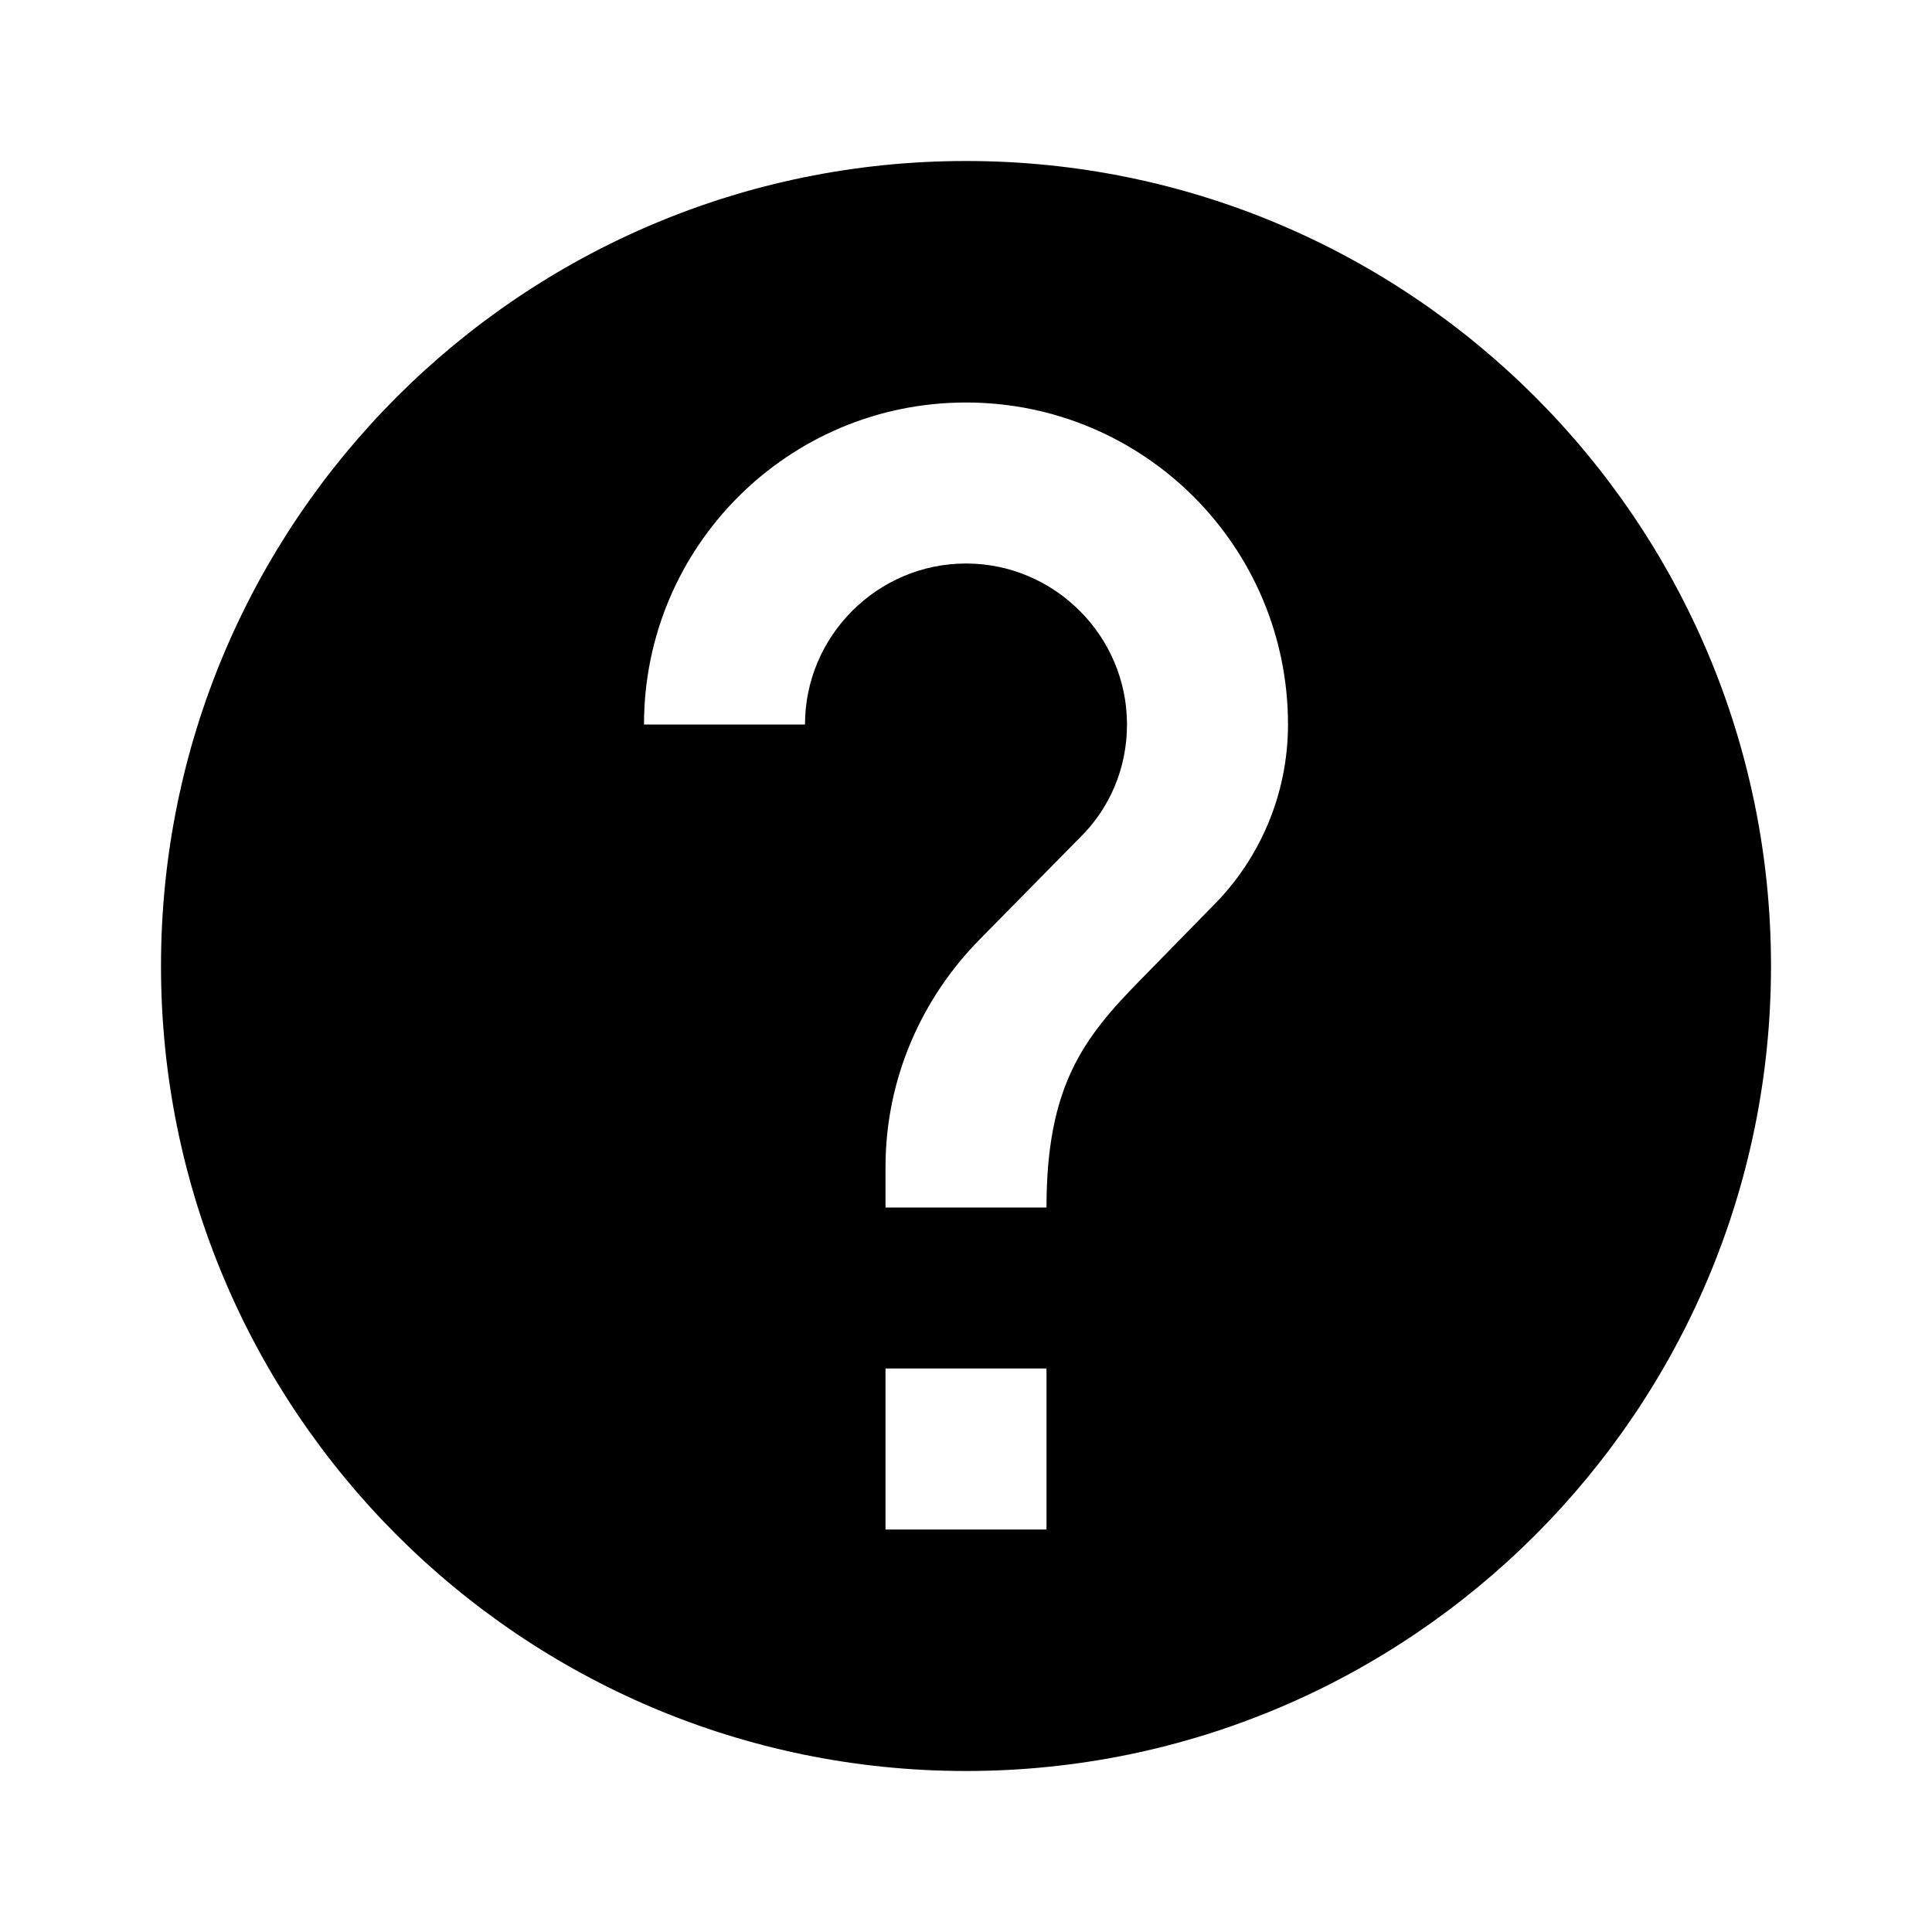
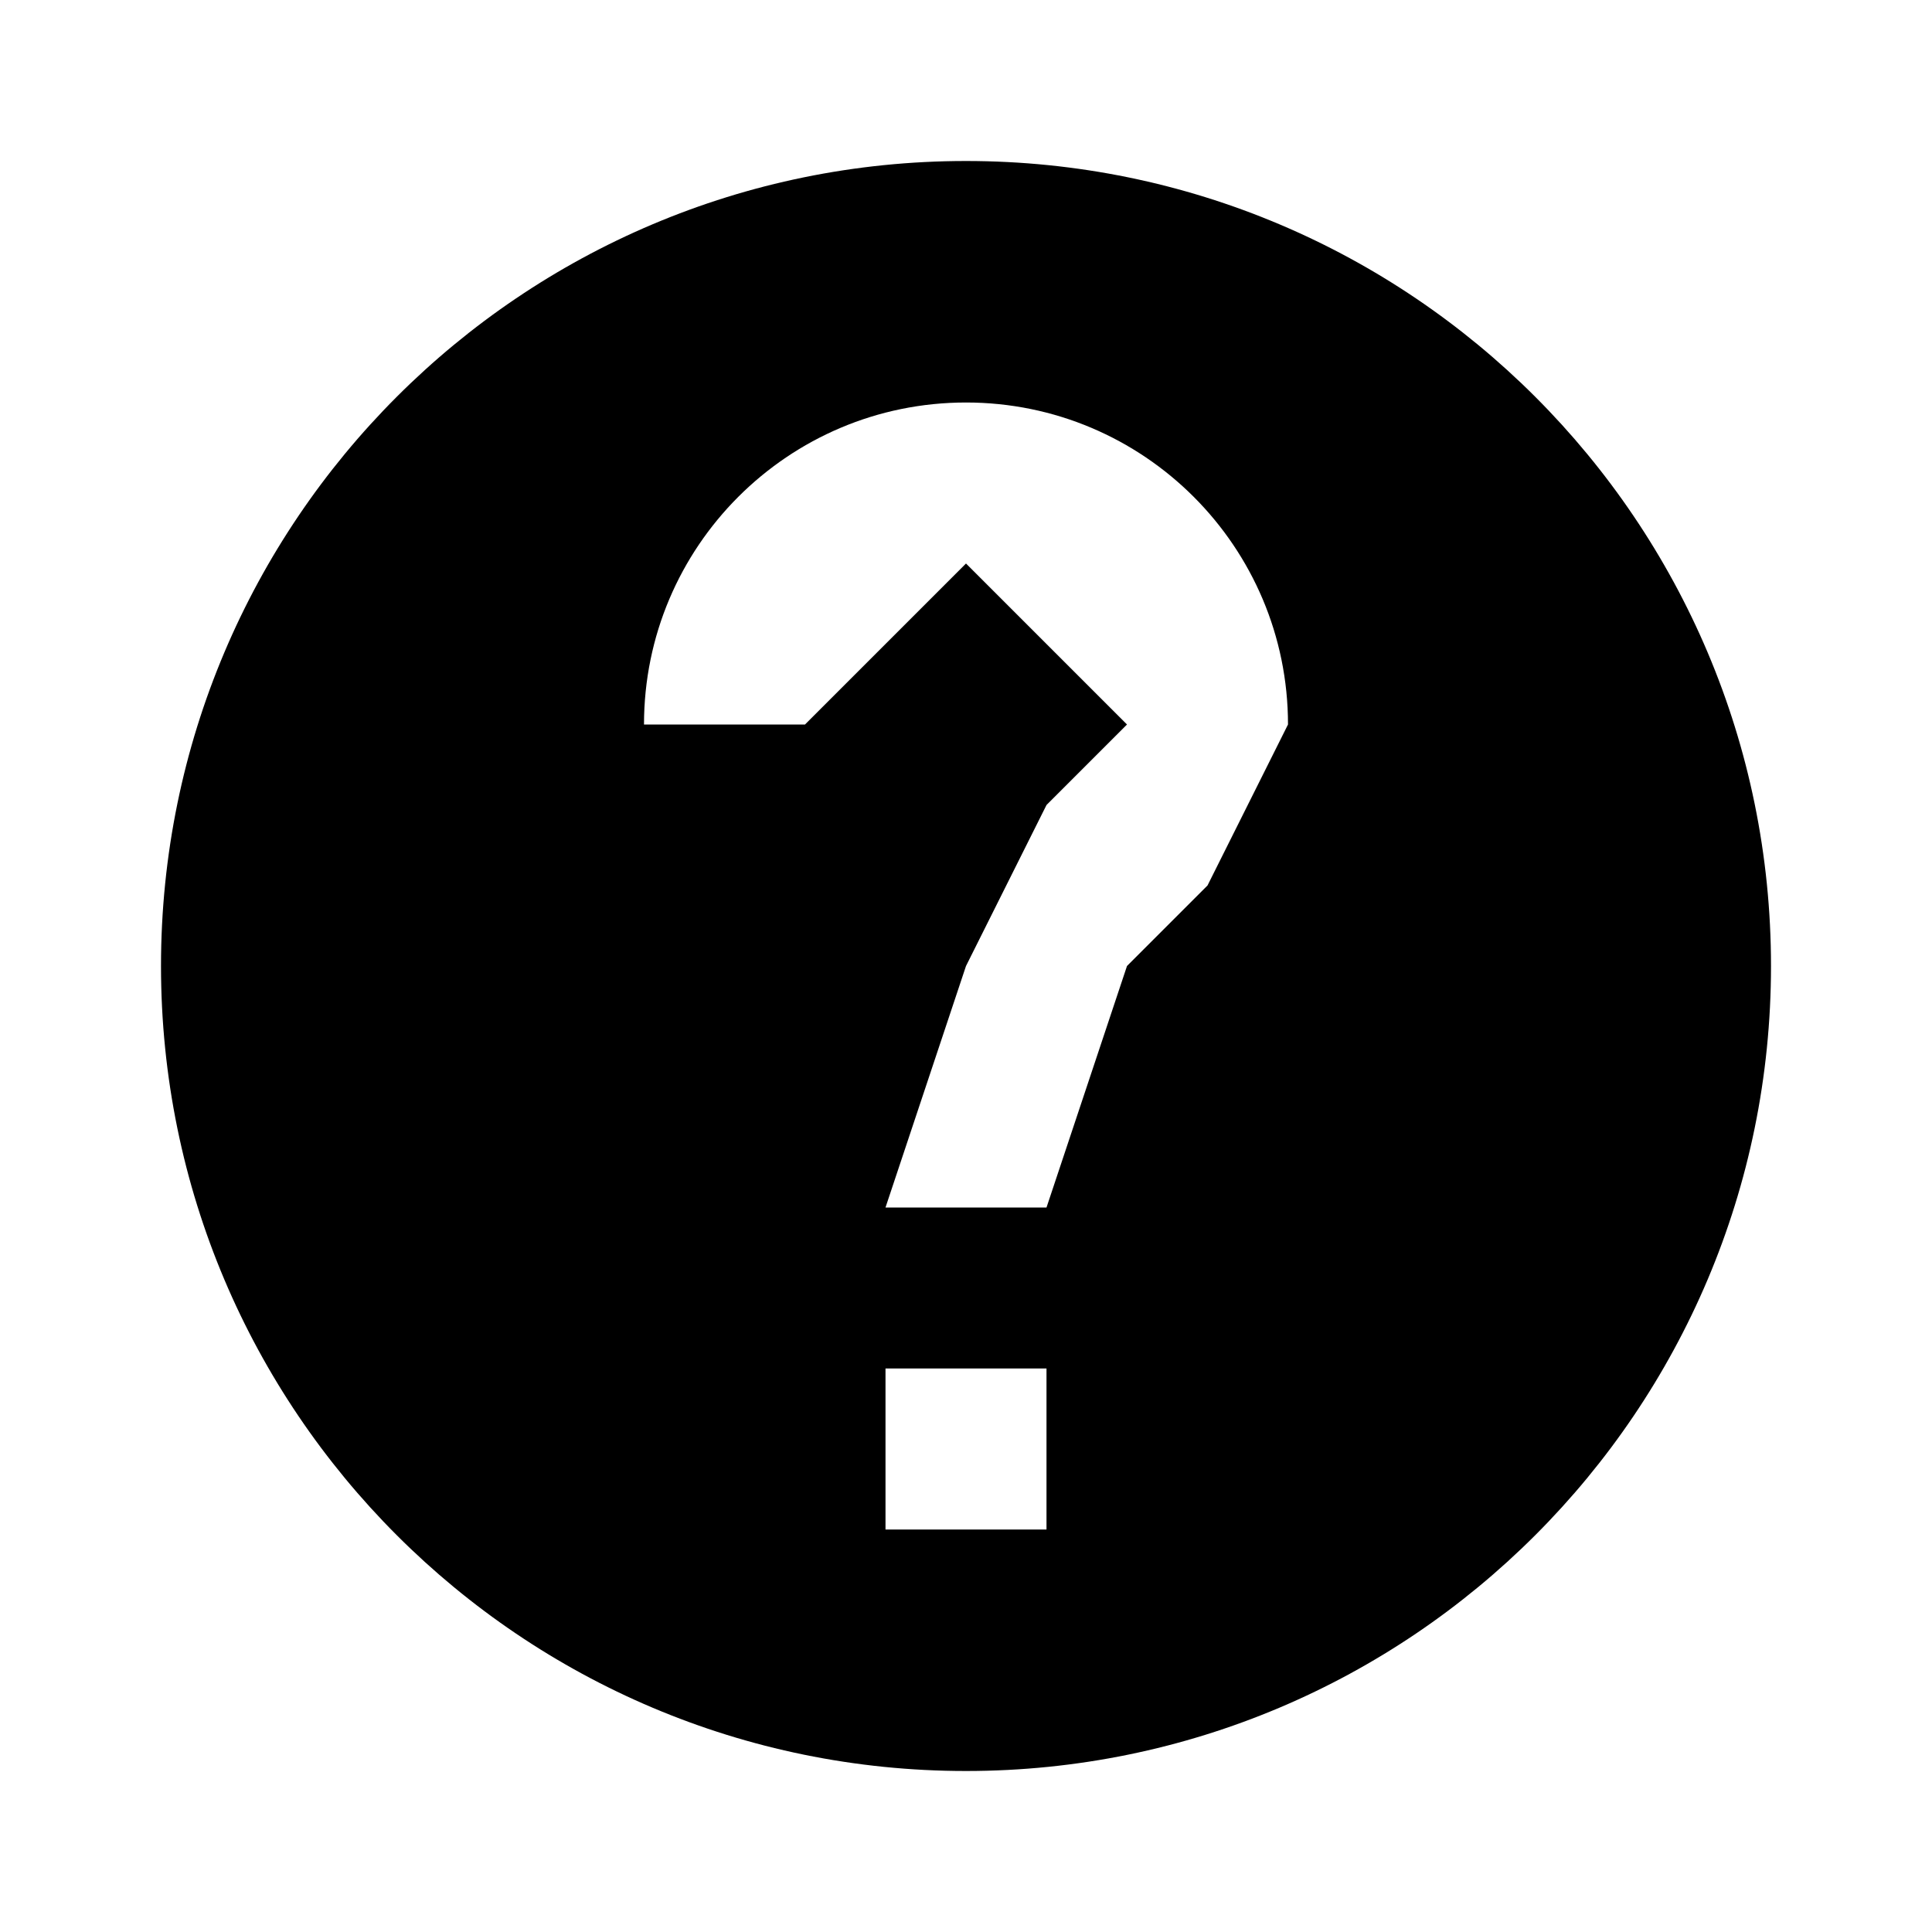
- <svg xmlns="http://www.w3.org/2000/svg" fill="#000000" height="300px" viewBox="0 0 24 24" width="300px">
+ <svg xmlns="http://www.w3.org/2000/svg" height="300" viewBox="0 0 24 24" width="300">
  <g id="outlines">
-     <path id="all" d="M12 2C6.48 2 2 6.48 2 12s4.48 10 10 10 10-4.48 10-10S17.52 2 12 2zm1 17h-2v-2h2v2zm2.07-7.75l-.9.92C13.45 12.9 13 13.5 13 15h-2v-.5c0-1.1.45-2.1 1.17-2.83l1.24-1.26c.37-.36.59-.86.59-1.41 0-1.1-.9-2-2-2s-2 .9-2 2H8c0-2.21 1.79-4 4-4s4 1.79 4 4c0 .88-.36 1.68-.93 2.25z" />
+     <path id="all" d="M12 2a10 10 0 1 0 0 20 10 10 0 0 0 0-20zm1 17h-2v-2h2v2zm2-8-1 1-1 3h-2l1-3 1-2 1-1-2-2-2 2H8a4 4 0 1 1 8 0l-1 2z" />
  </g>
</svg>
